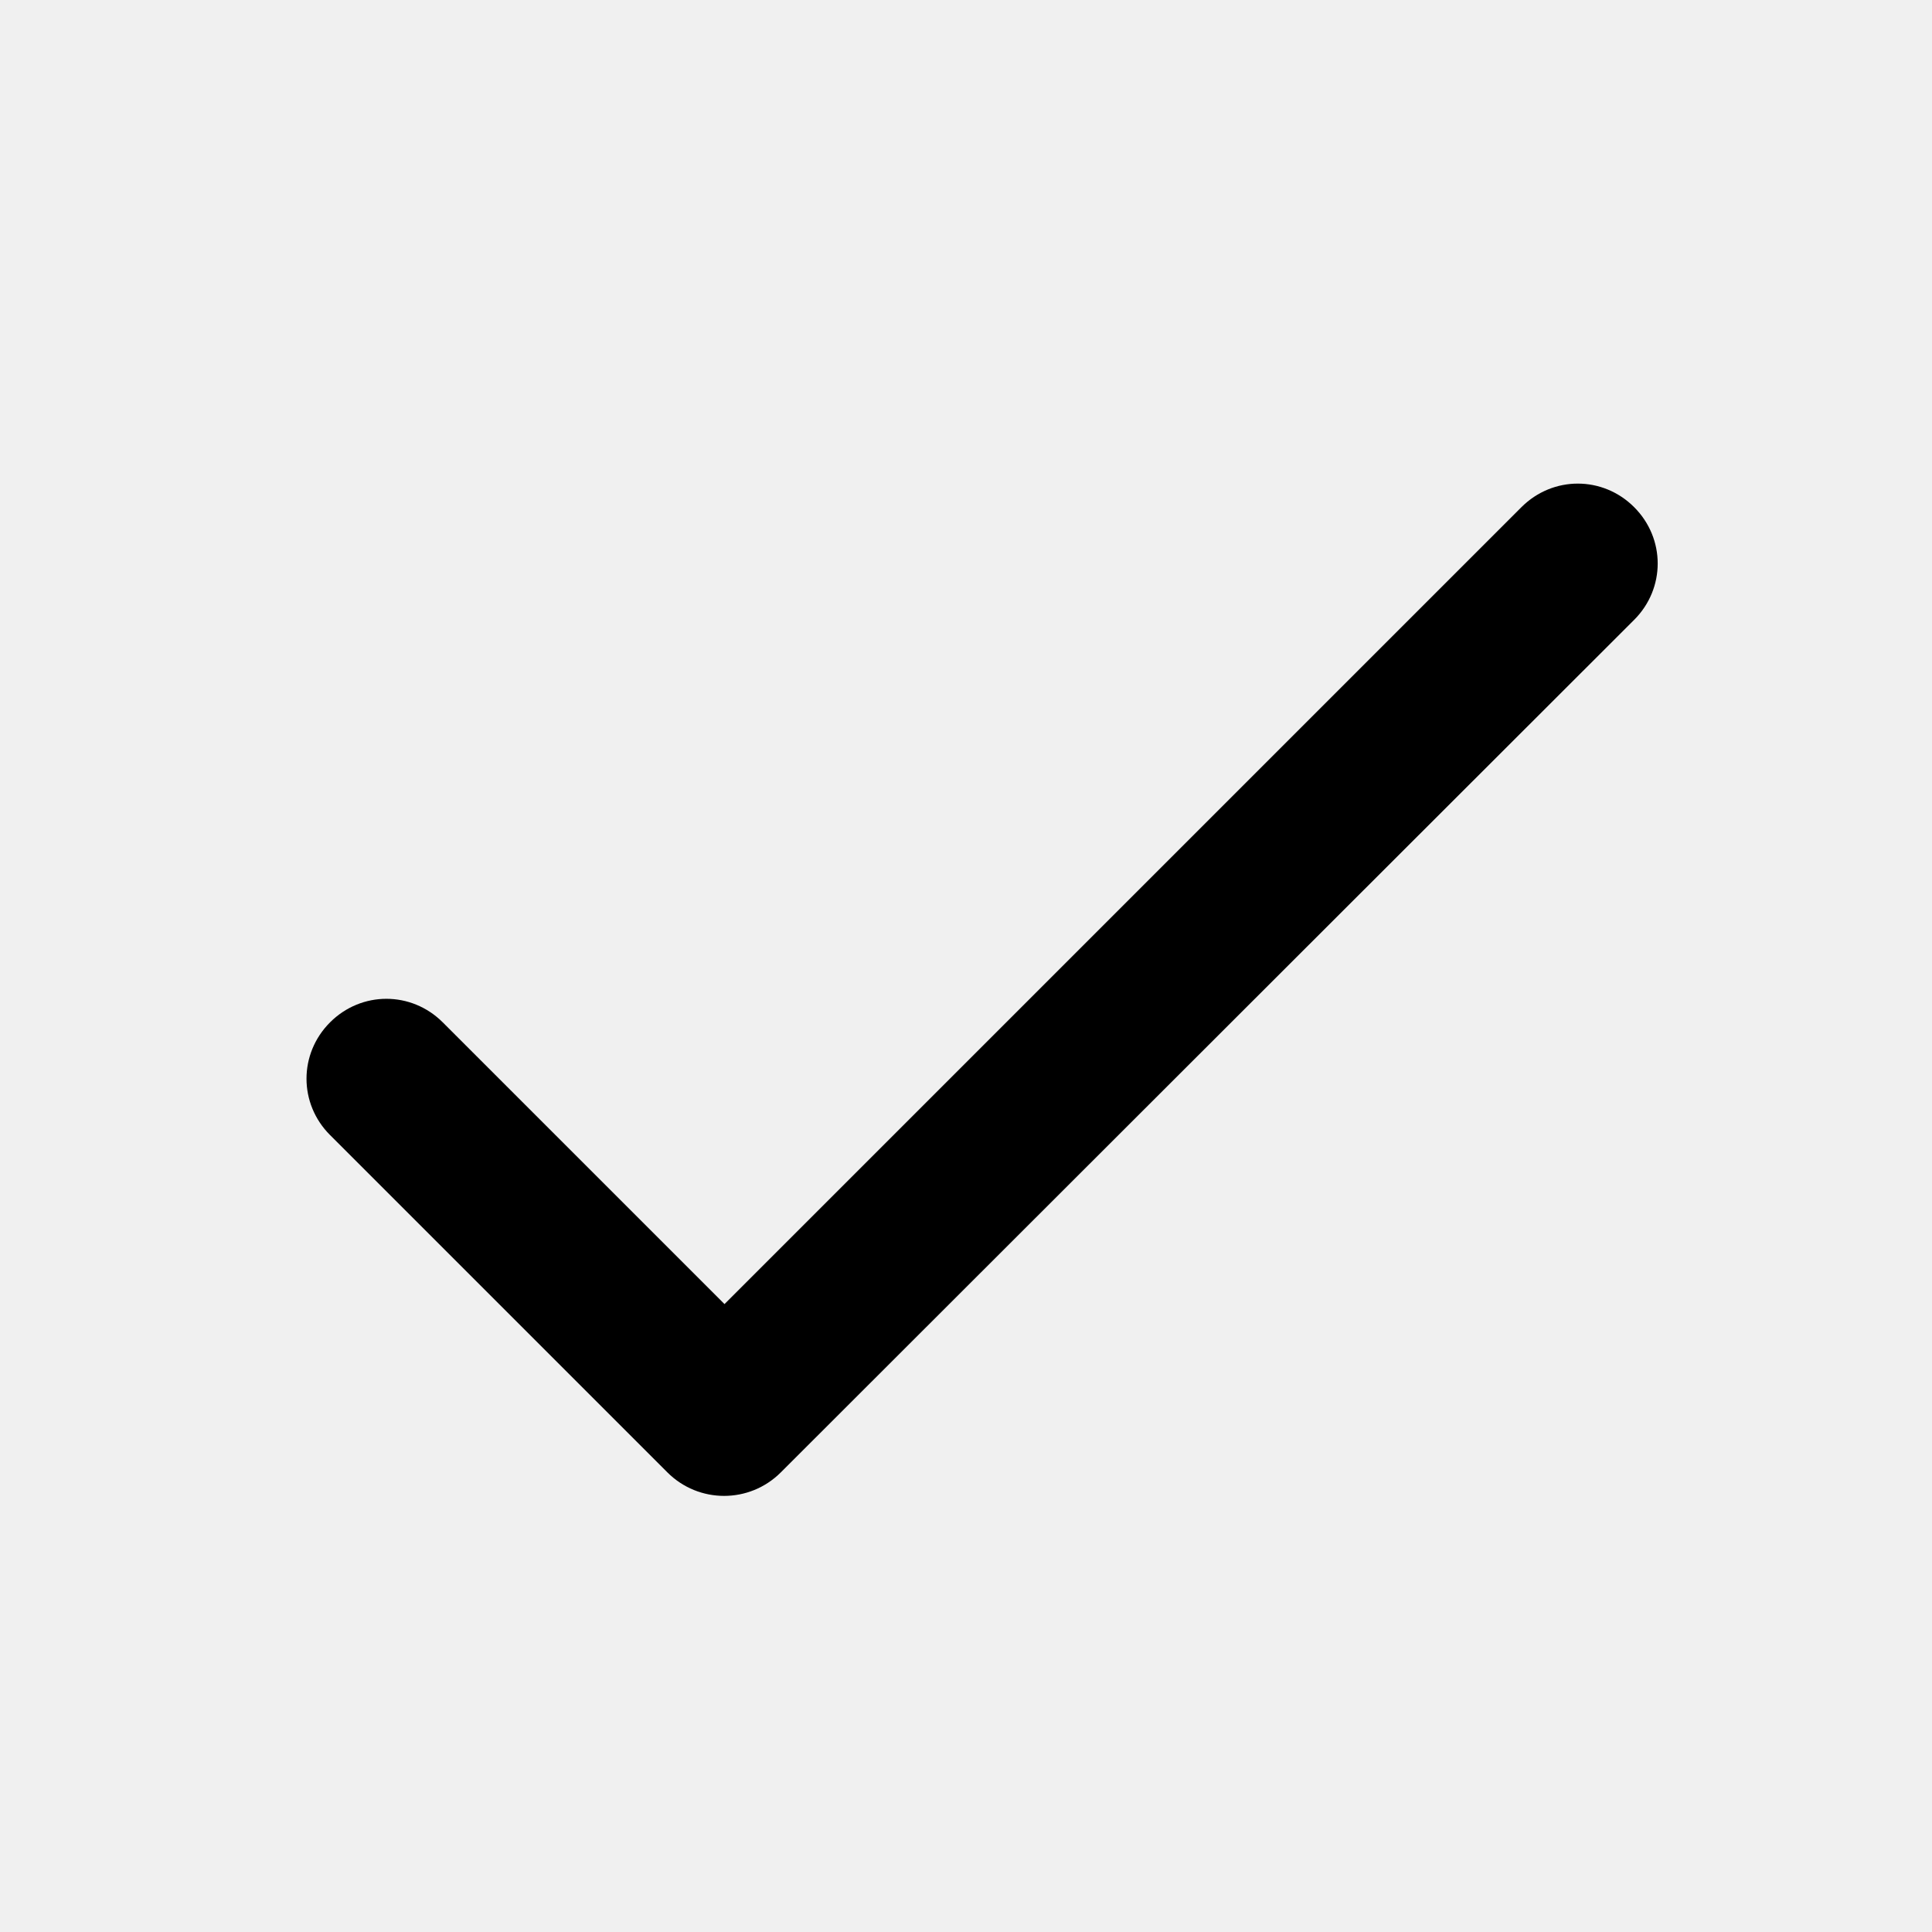
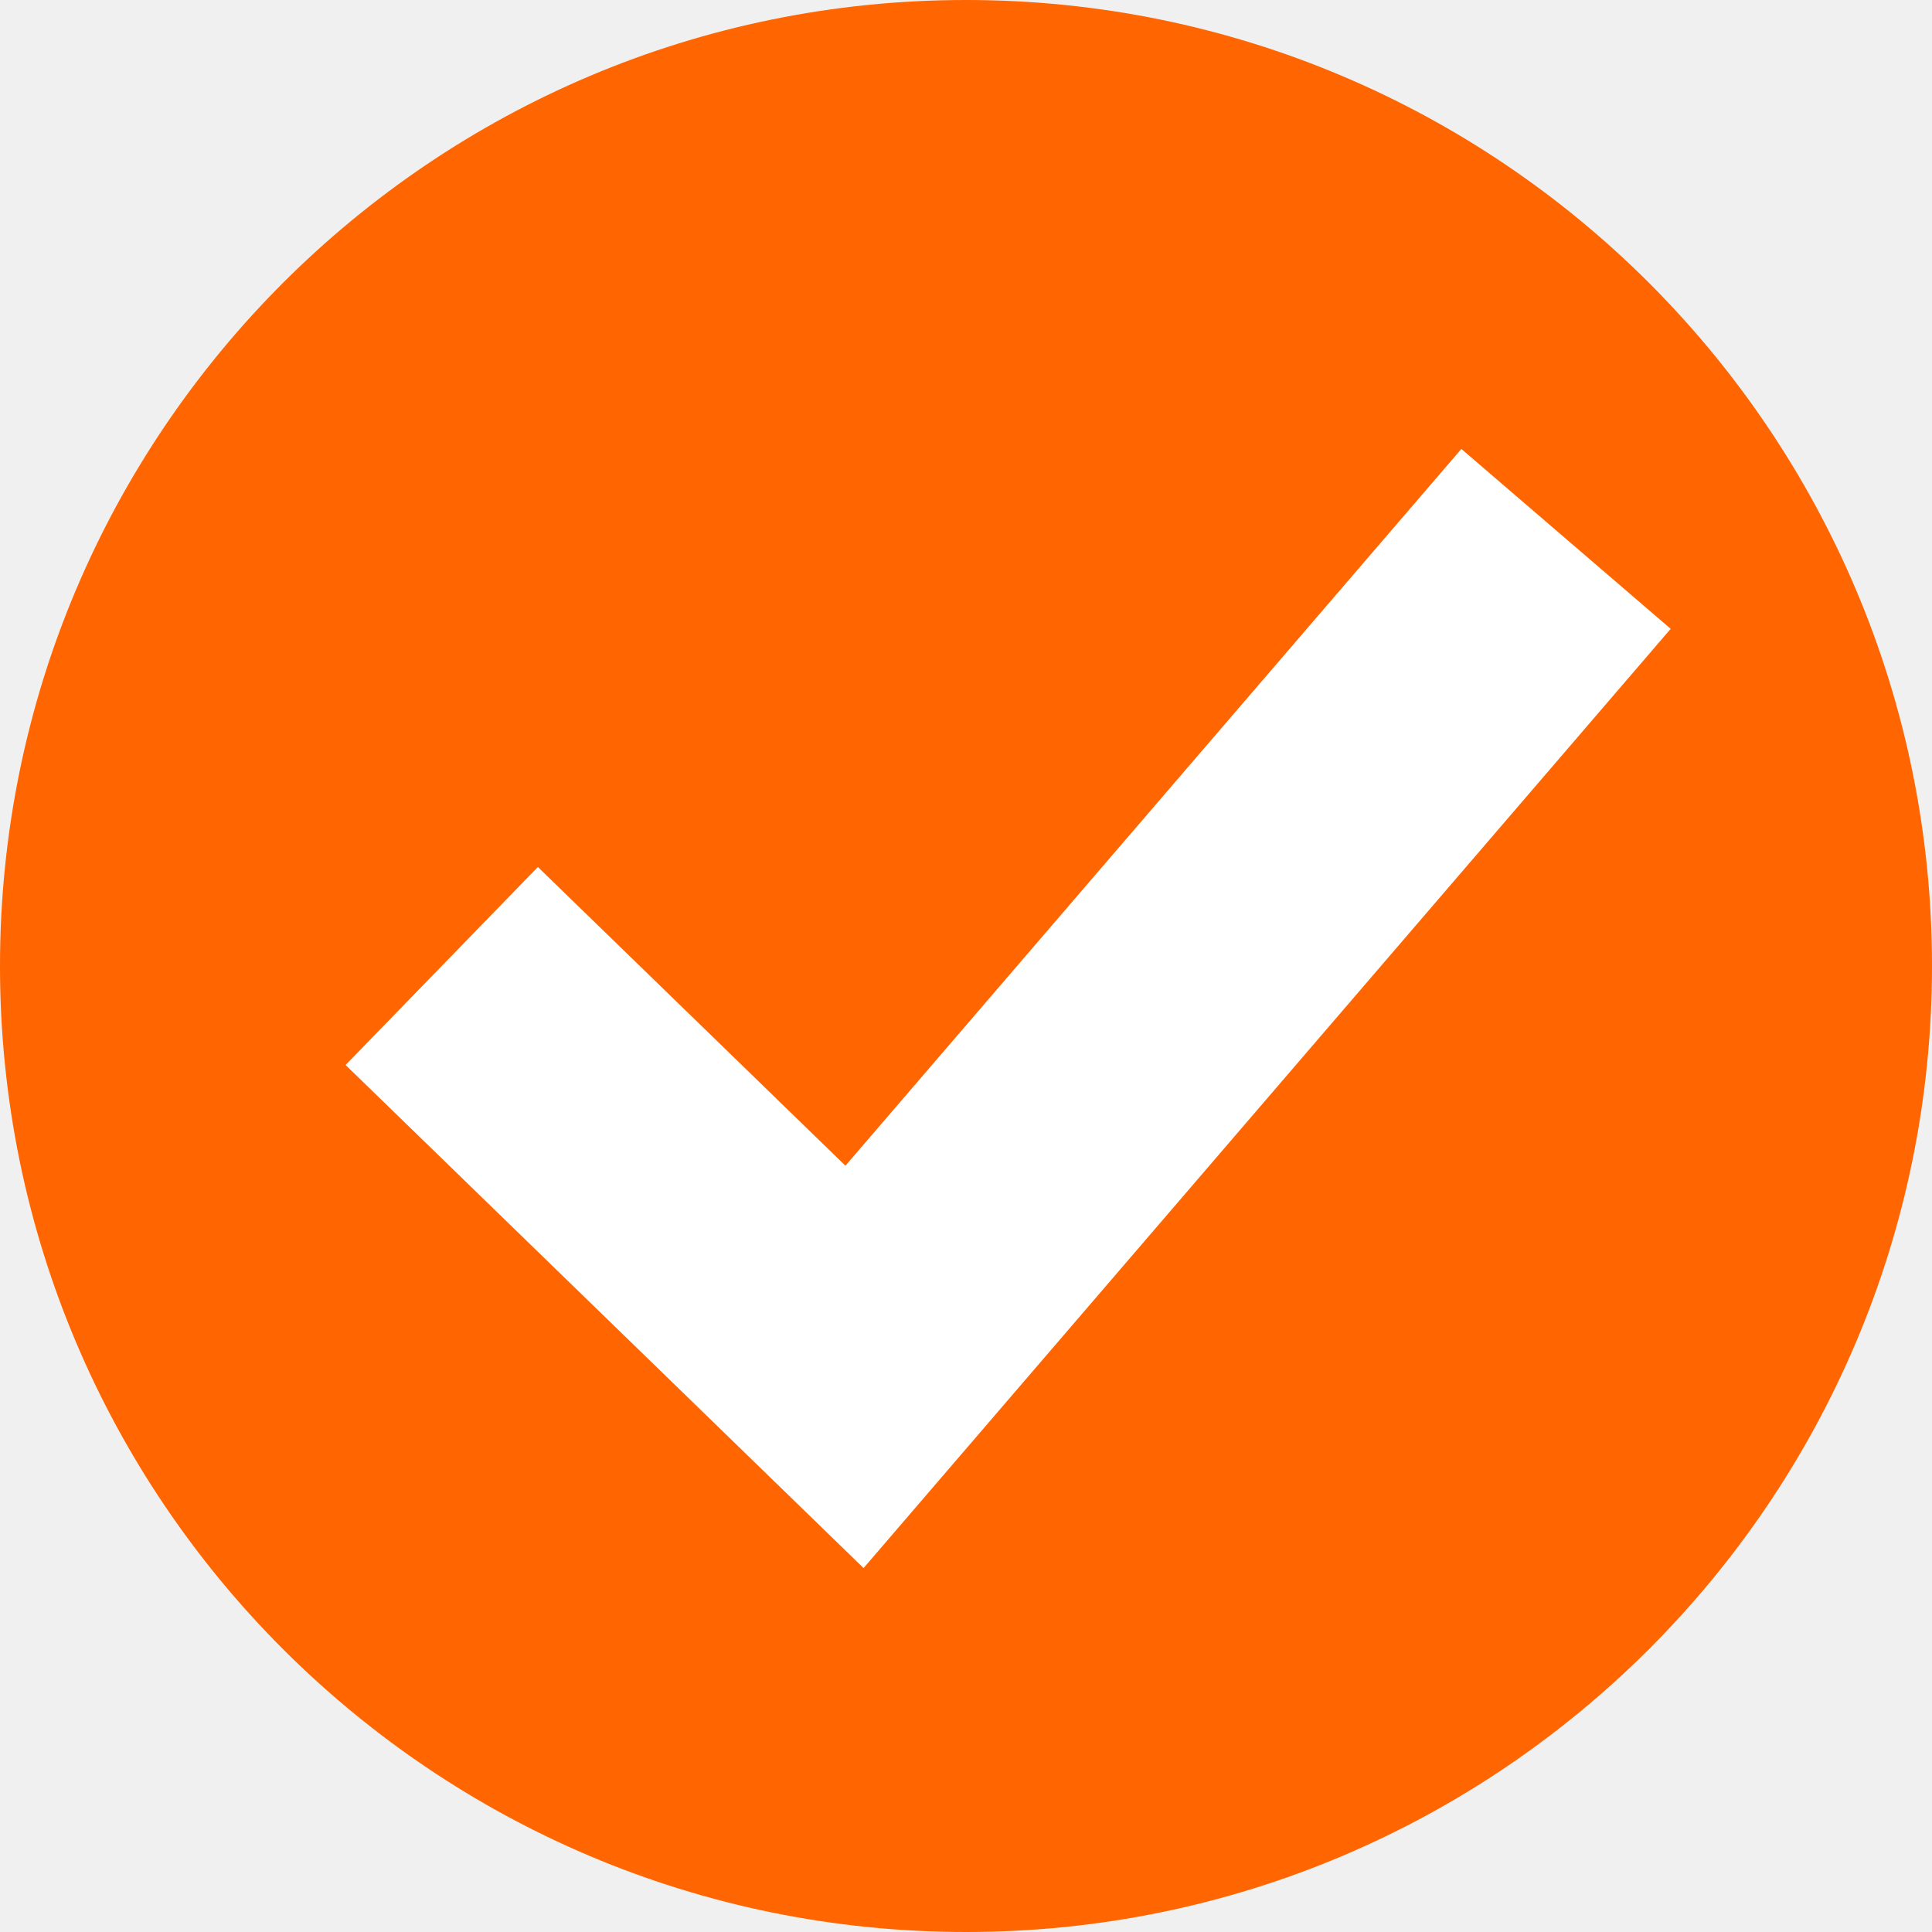
- <svg xmlns="http://www.w3.org/2000/svg" width="24" height="24" viewBox="0 0 24 24">
-   <path fill="none" d="M0 0h24v24H0V0z" />
-   <path d="M9 16.2l-3.5-3.5c-.39-.39-1.01-.39-1.4 0-.39.39-.39 1.01 0 1.4l4.19 4.19c.39.39 1.02.39 1.41 0L20.3 7.7c.39-.39.39-1.01 0-1.4-.39-.39-1.01-.39-1.4 0L9 16.2z" />
+ <svg xmlns="http://www.w3.org/2000/svg" width="14px" height="14px" viewBox="0 0 14 14" version="1.1">
+   <g id="Page-1" stroke="none" stroke-width="1" fill="none" fill-rule="evenodd">
+     <g id="Slot" transform="translate(-342, -960)">
+       <g id="Group-2" transform="translate(59, 179)">
+         <g id="Group-5" transform="translate(233, 423)">
+           <g id="Group-9" transform="translate(50, 358)">
+             <circle id="Oval" fill="#FF6500" cx="7" cy="7" r="7" />
+             <polyline id="Path-11" stroke="#FFFFFF" stroke-width="2" points="3.201 7 6.192 9.905 11.348 3.905" />
+           </g>
+         </g>
+       </g>
+     </g>
+   </g>
</svg>
